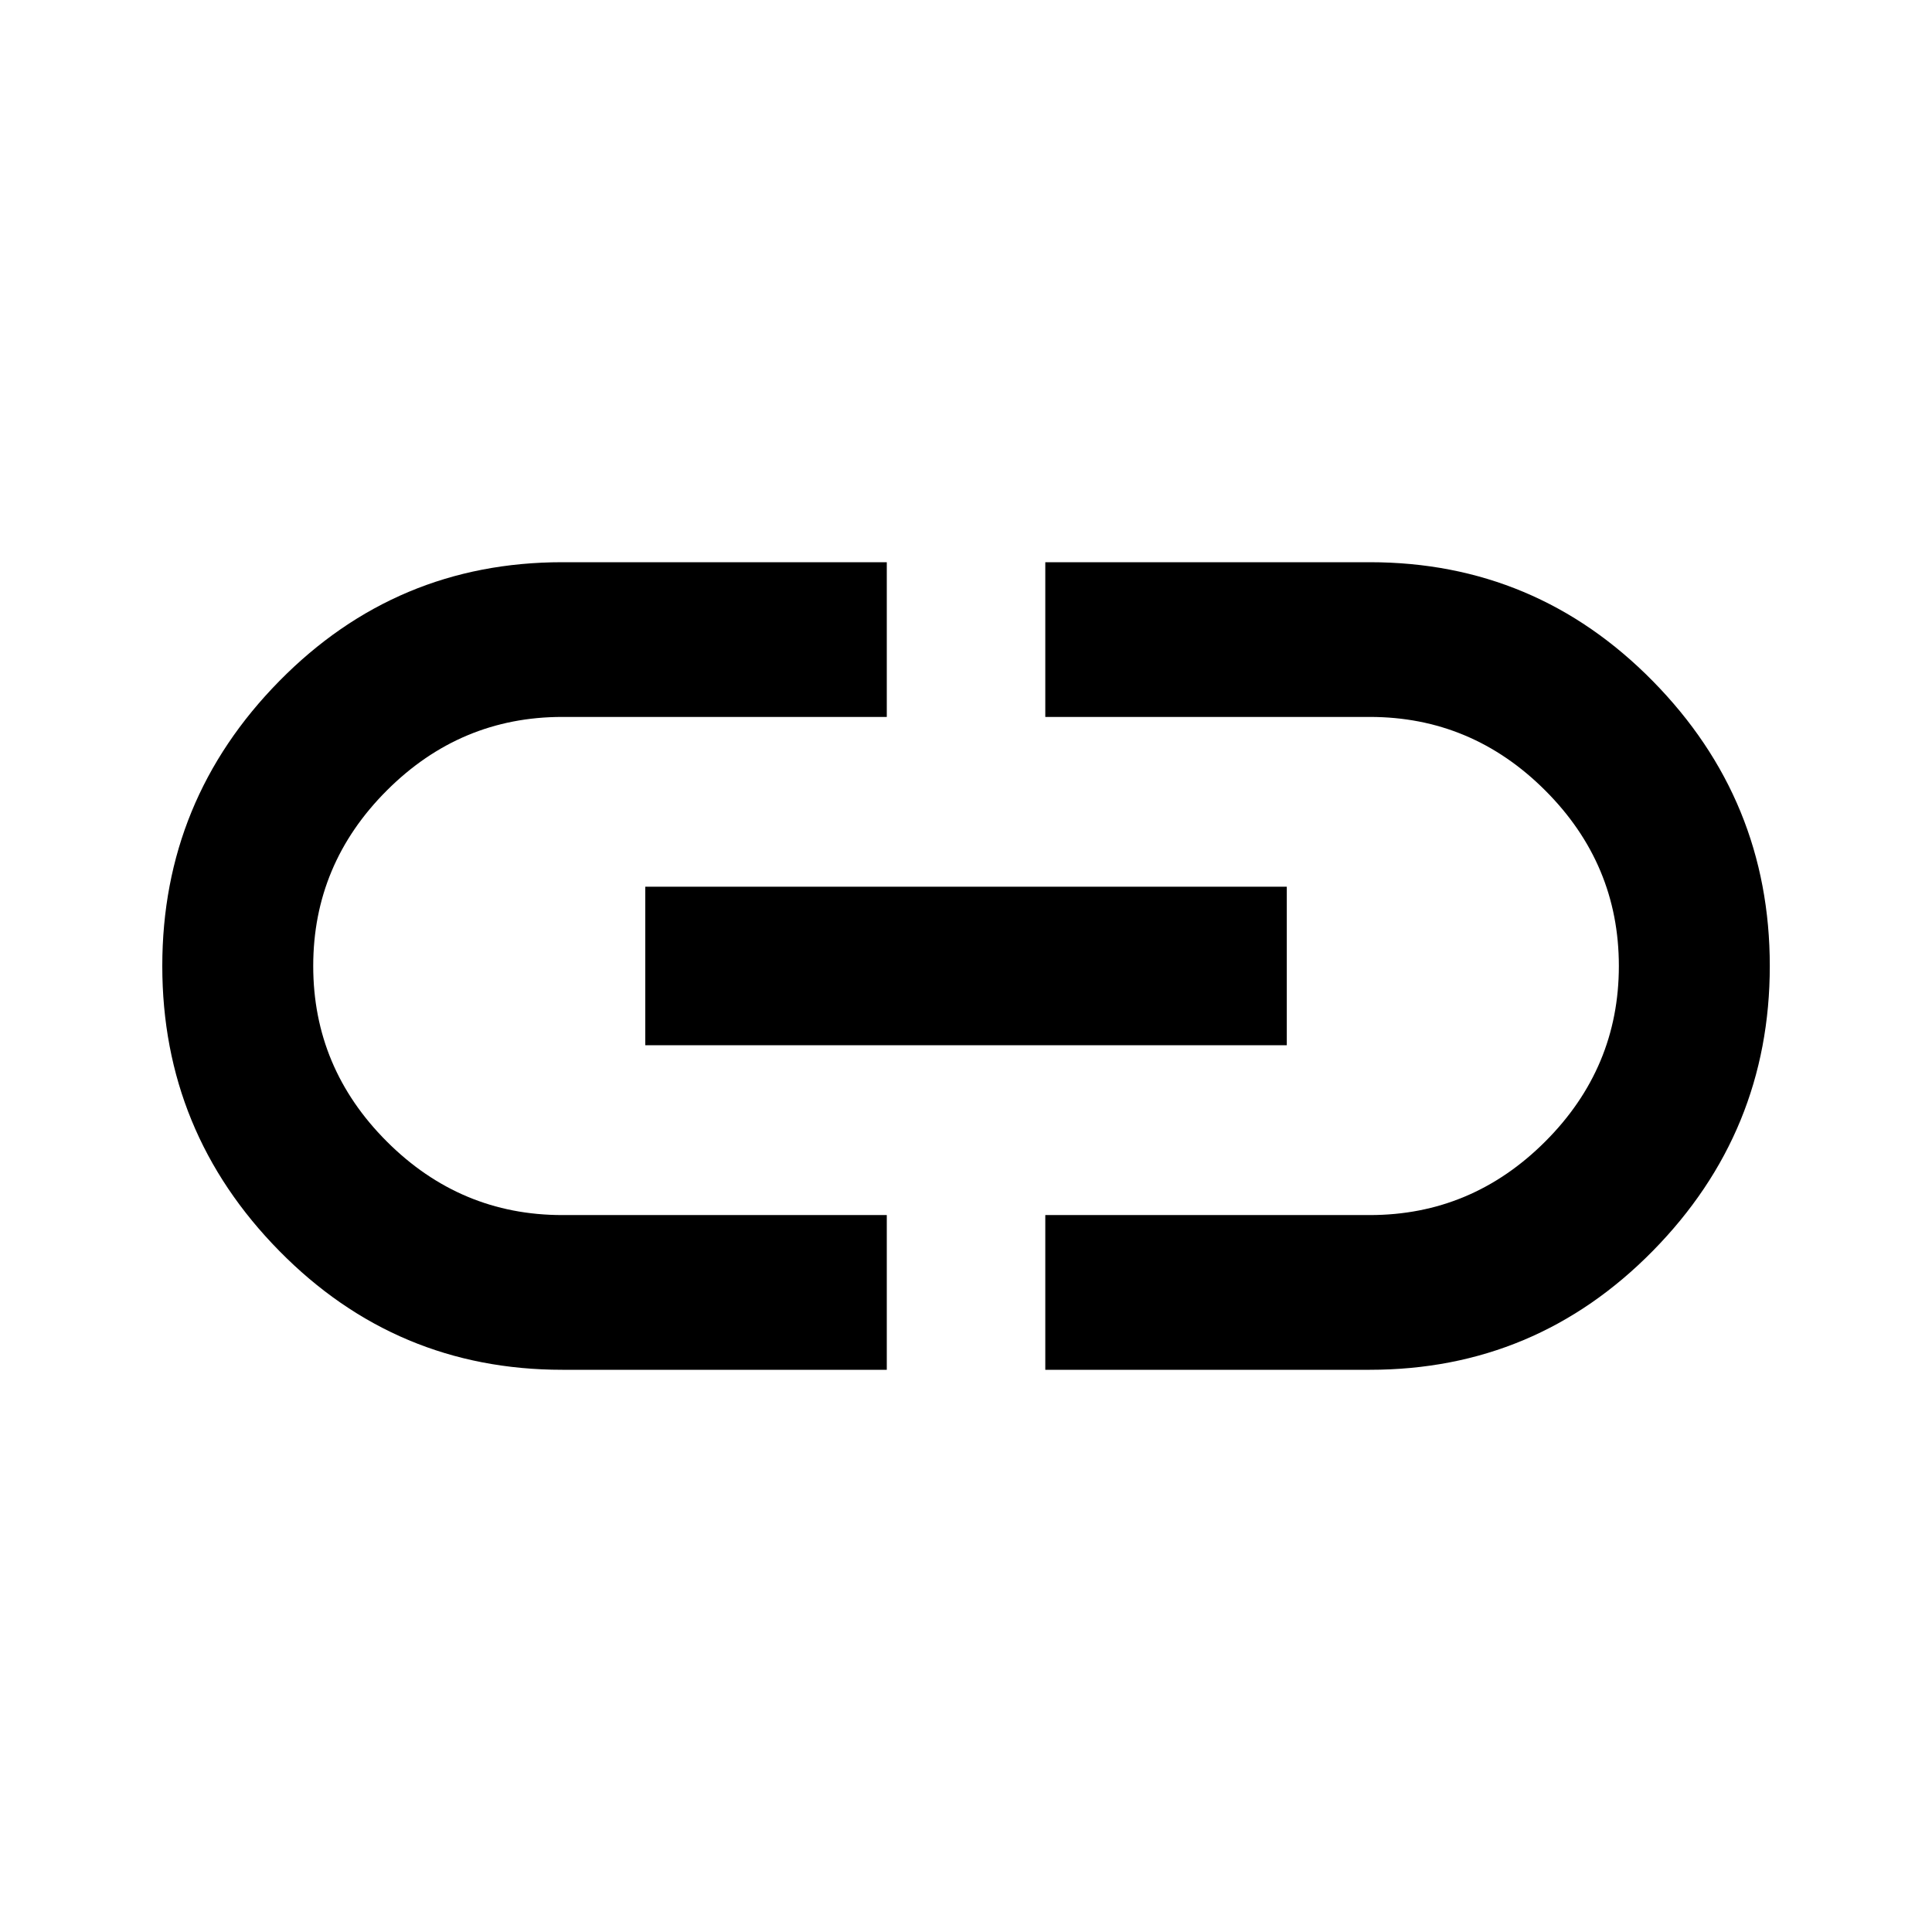
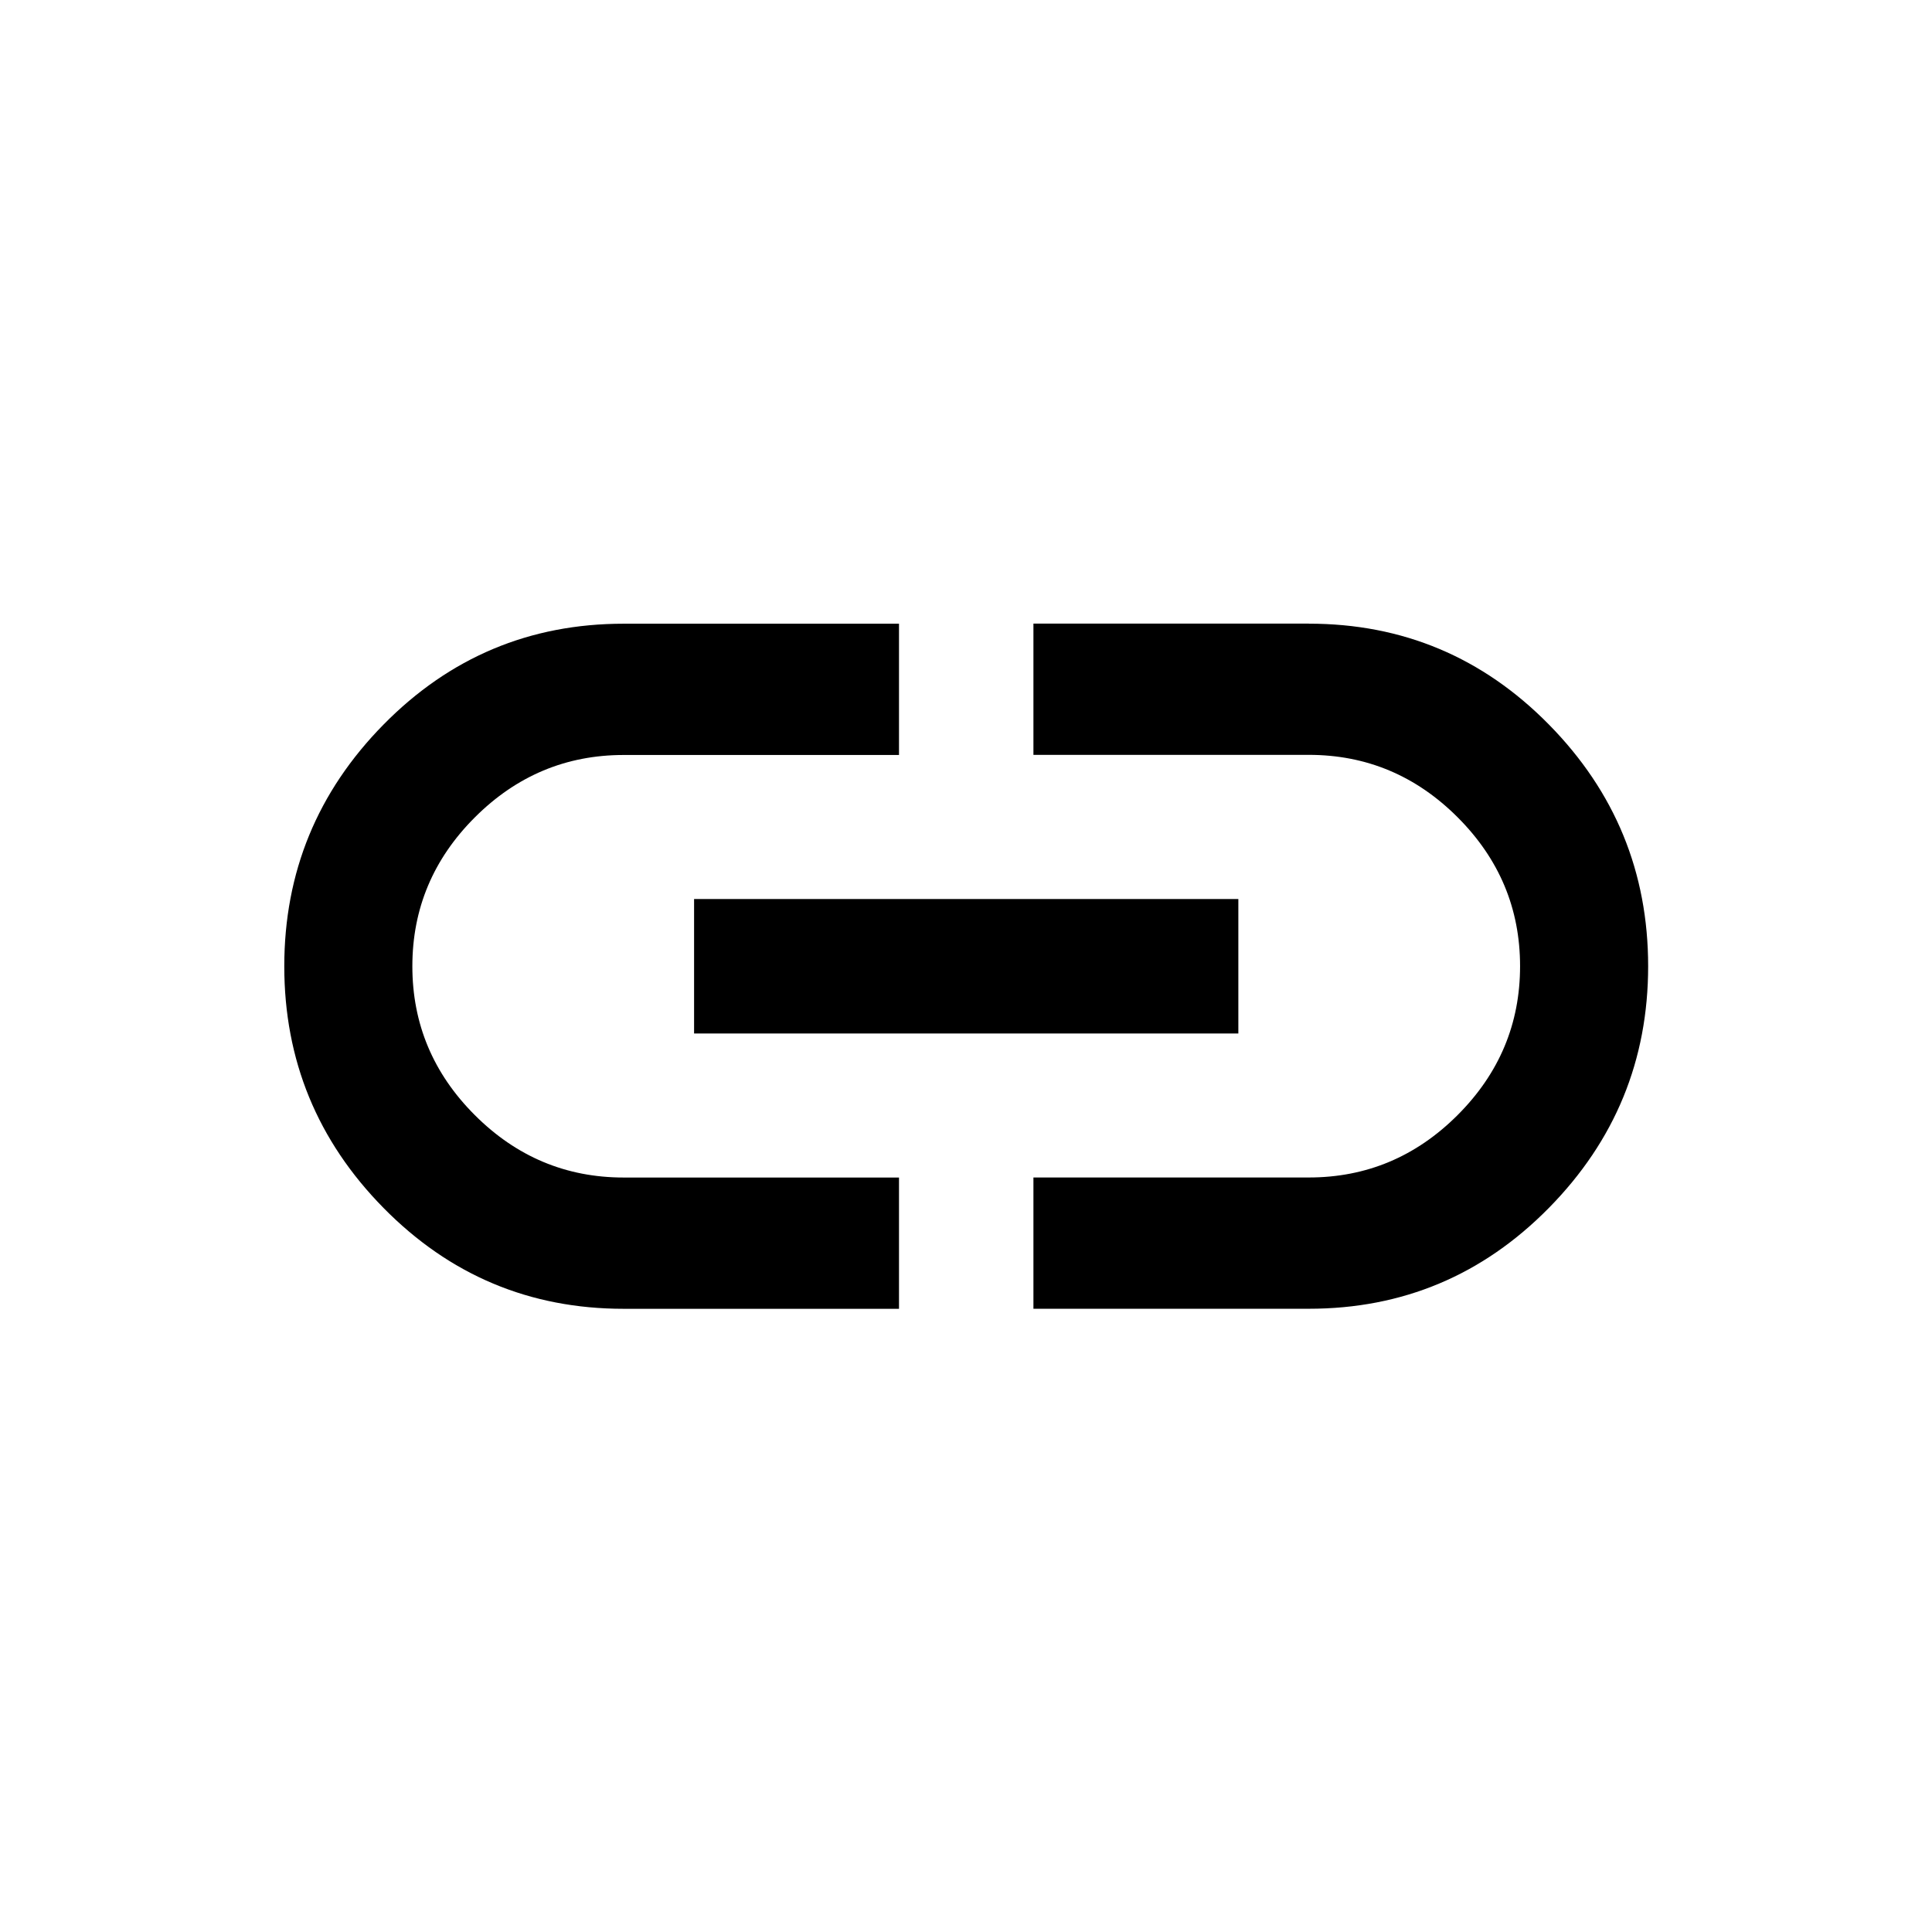
- <svg xmlns="http://www.w3.org/2000/svg" version="1.1" width="24" height="24" viewBox="0 0 24 24">
-   <path d="M17.016 6.984q2.063 0 3.516 1.477t1.453 3.539-1.453 3.539-3.516 1.477h-4.031v-1.922h4.031q1.266 0 2.18-0.914t0.914-2.18-0.914-2.18-2.18-0.914h-4.031v-1.922h4.031zM8.016 12.984v-1.969h7.969v1.969h-7.969zM3.891 12q0 1.266 0.914 2.18t2.18 0.914h4.031v1.922h-4.031q-2.063 0-3.516-1.477t-1.453-3.539 1.453-3.539 3.516-1.477h4.031v1.922h-4.031q-1.266 0-2.18 0.914t-0.914 2.18z" />
+ <svg xmlns="http://www.w3.org/2000/svg" width="34" height="34" viewBox="-6.67 -6.67 45.33 45.33">
+   <path d="M24.037 7.963q3.305 0 5.634 2.366T32 16t-2.329 5.671-5.634 2.366h-6.46v-3.08h6.46q2.028 0 3.493-1.465t1.465-3.493-1.465-3.493-3.493-1.465h-6.46v-3.08h6.46zM9.615 17.578v-3.155h12.77v3.155H9.615zM3.005 16q0 2.028 1.465 3.493t3.493 1.465h6.46v3.08h-6.46q-3.305 0-5.634-2.366T0 16.001t2.329-5.671 5.634-2.366h6.46v3.08h-6.46q-2.028 0-3.493 1.465t-1.465 3.493z" />
</svg>
